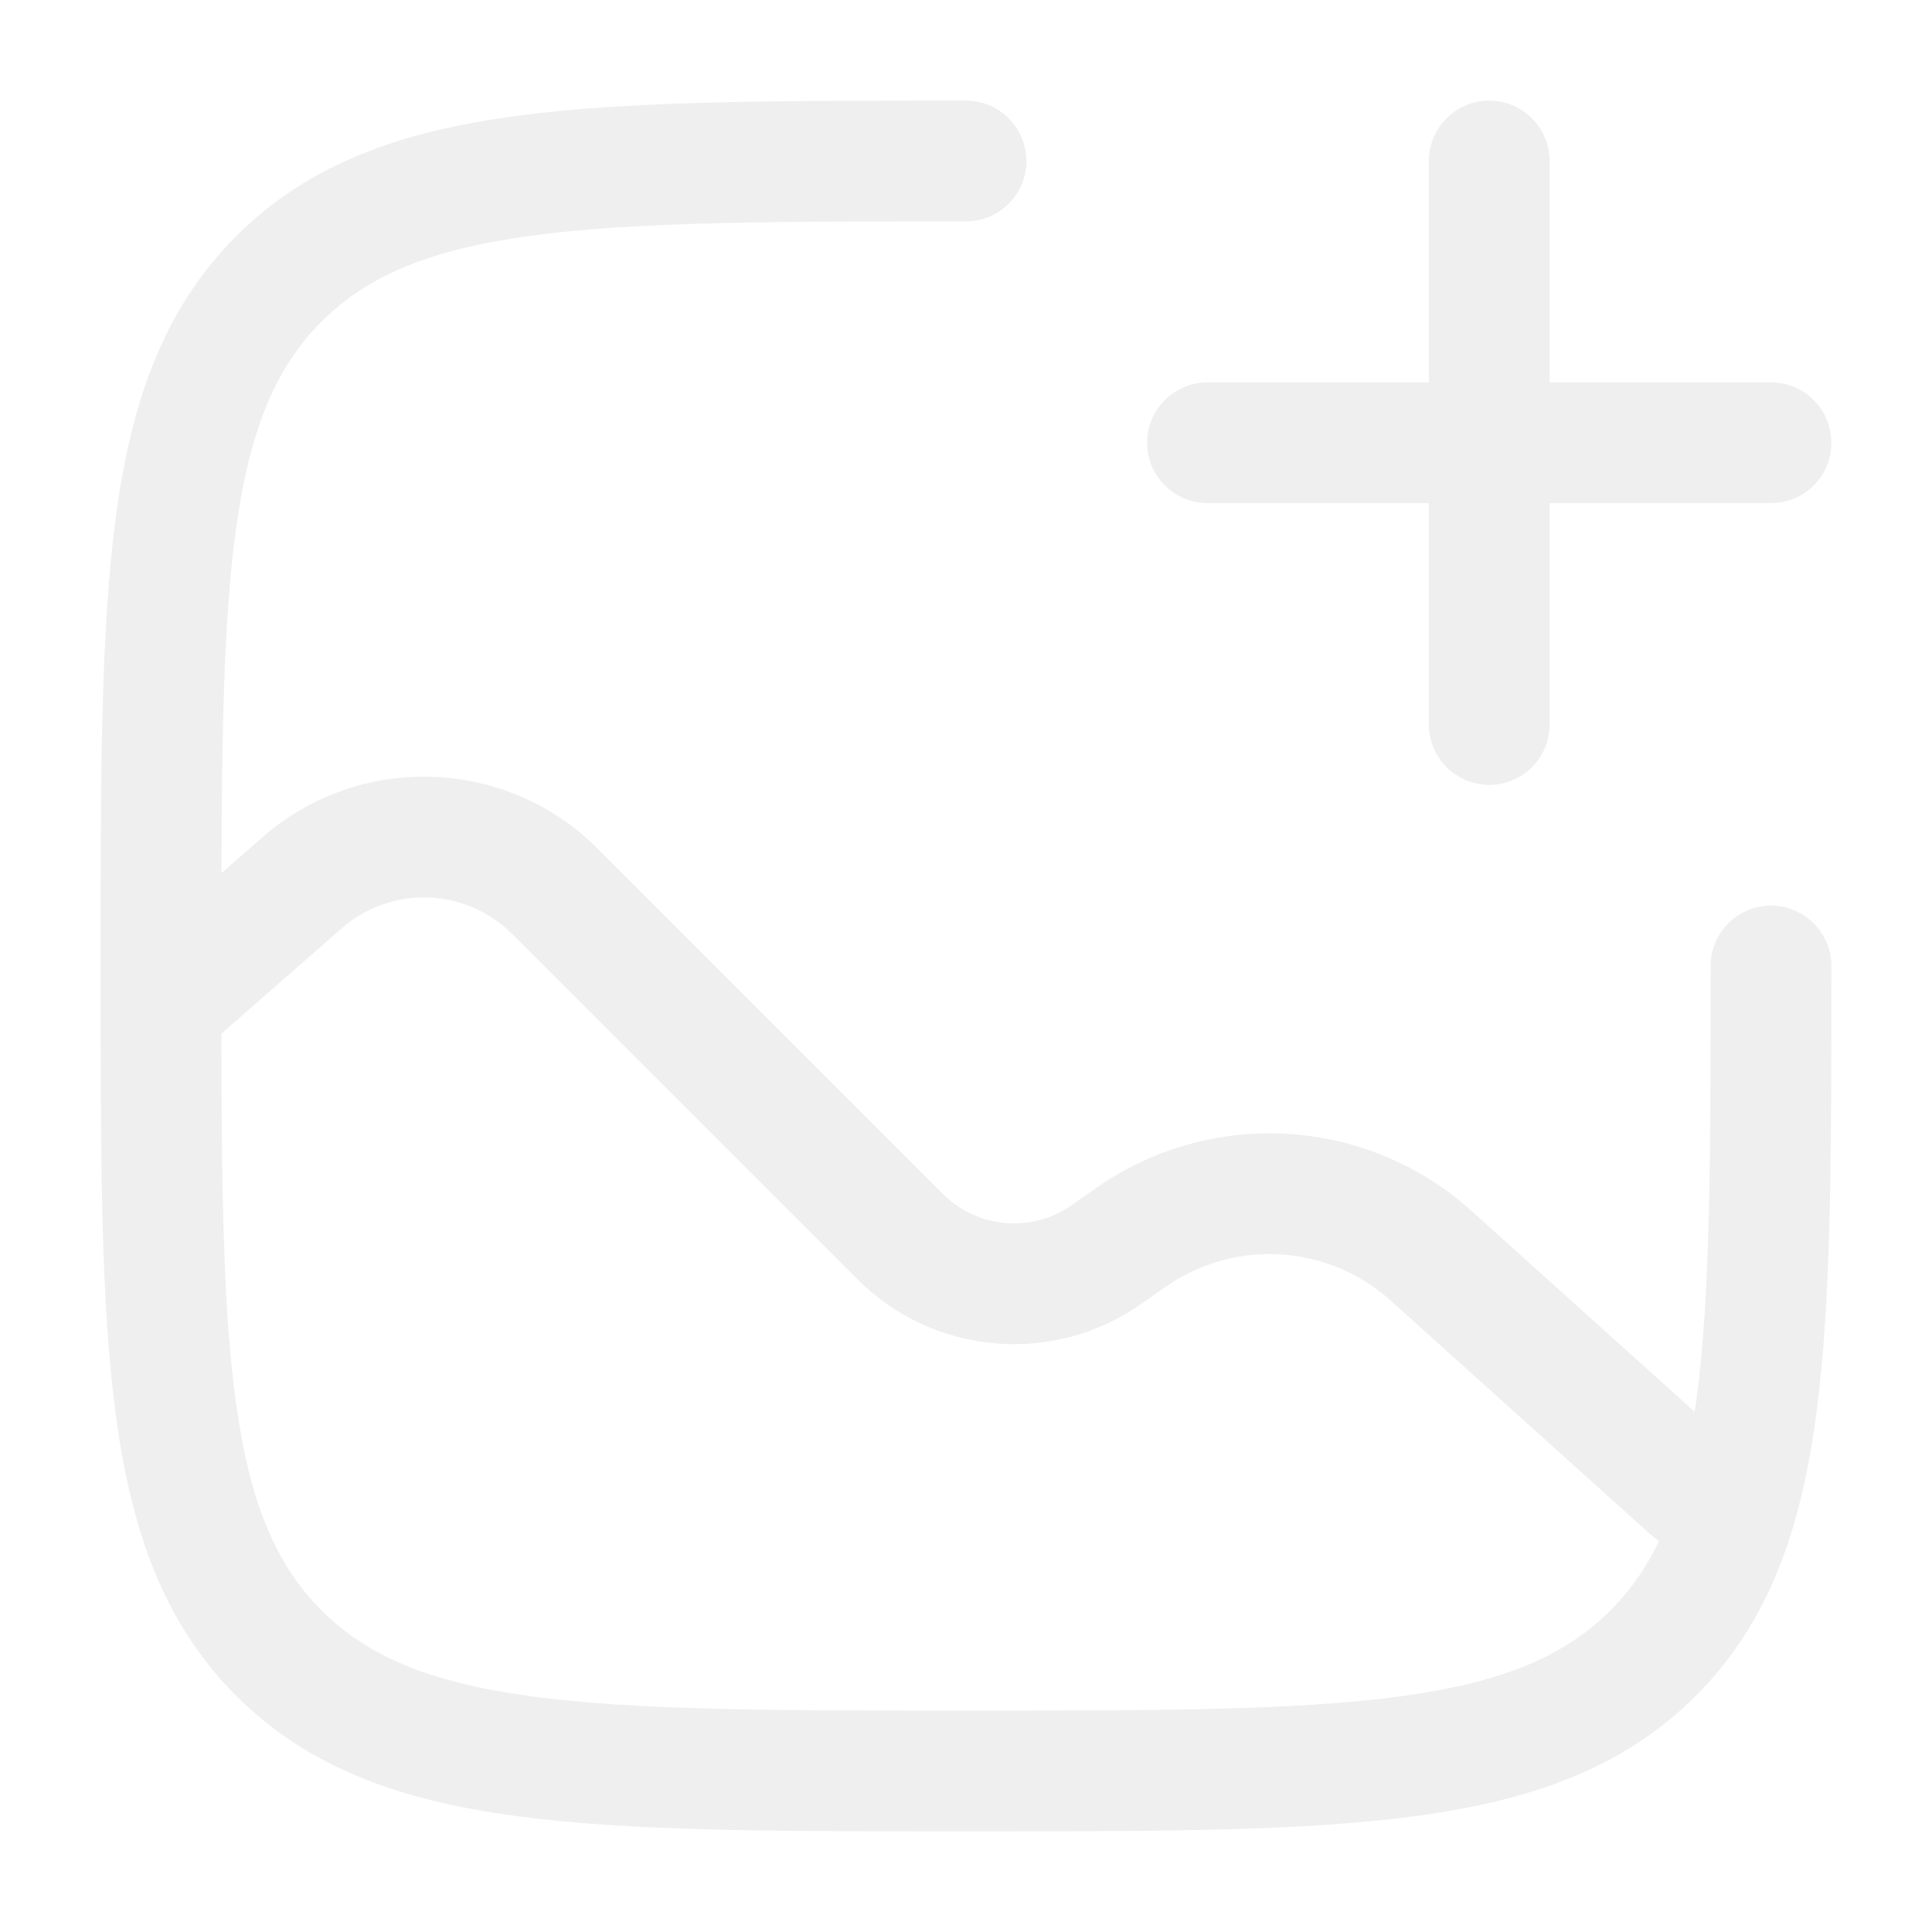
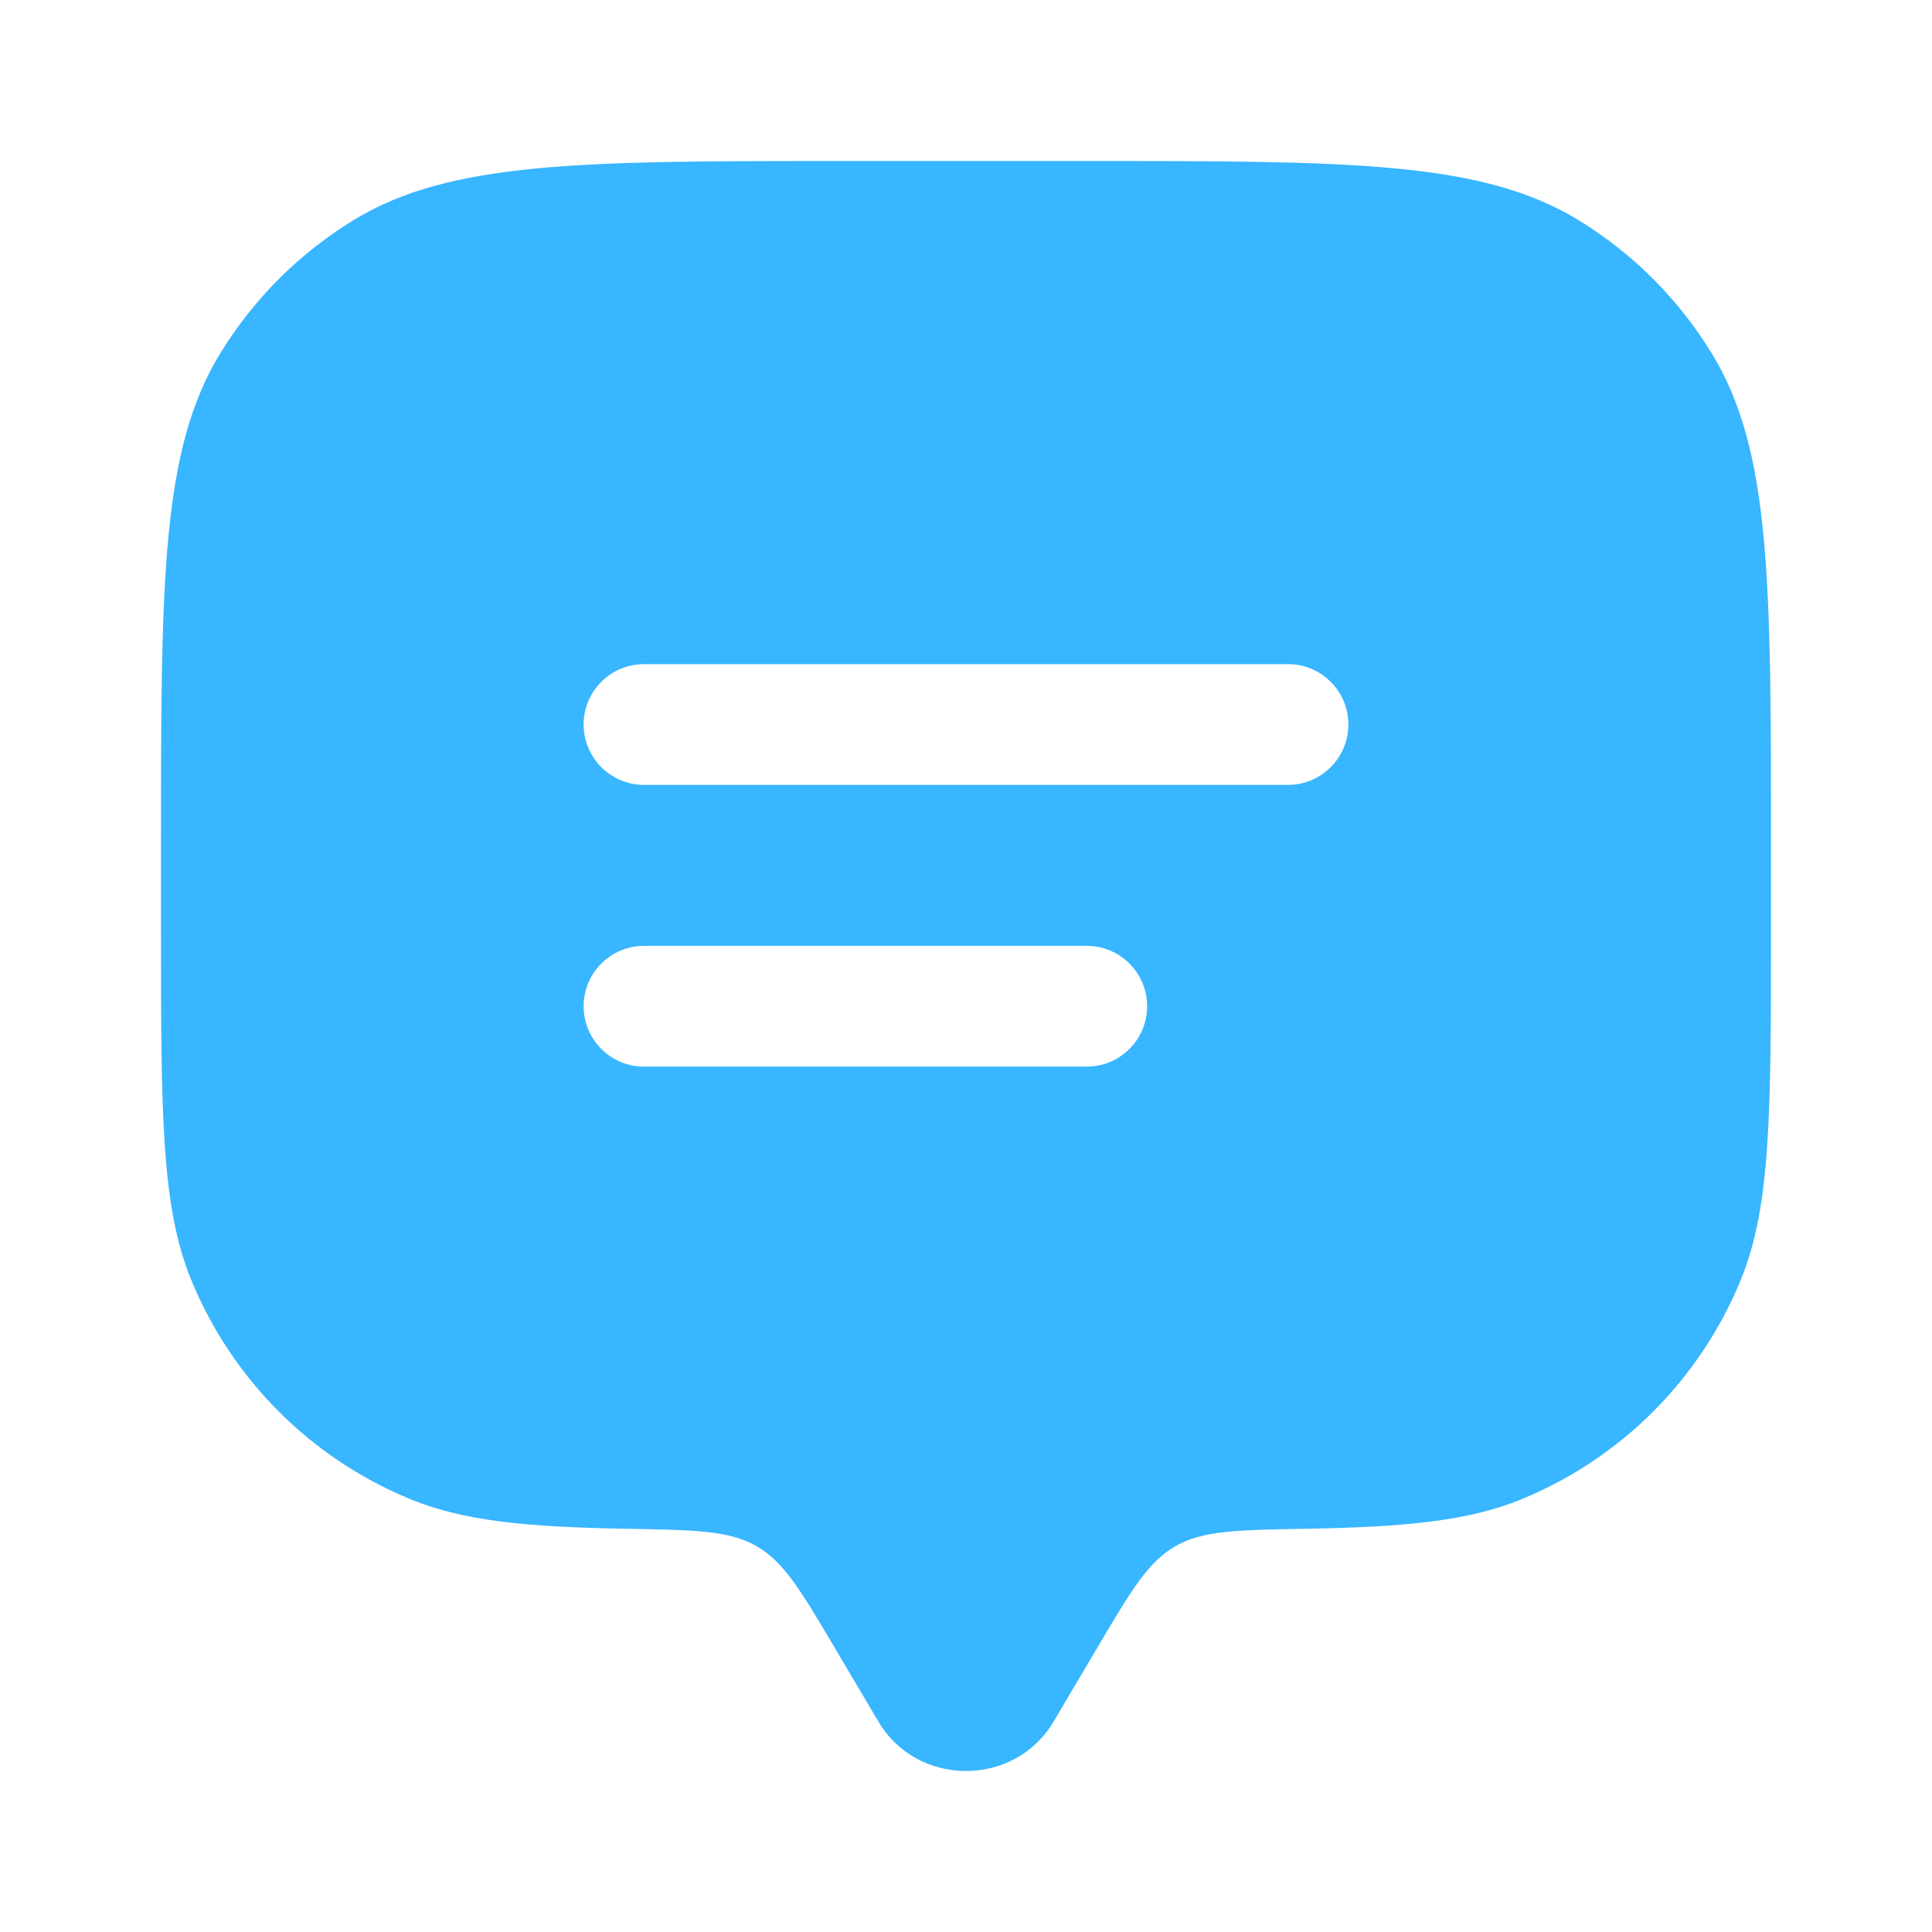
- <svg xmlns="http://www.w3.org/2000/svg" width="24" height="24" viewBox="0 0 24 24" fill="none">
-   <path fill-rule="evenodd" clip-rule="evenodd" d="M18.5 1.25C18.914 1.25 19.25 1.586 19.25 2V4.75H22C22.414 4.75 22.75 5.086 22.75 5.5C22.75 5.914 22.414 6.25 22 6.25H19.25V9C19.25 9.414 18.914 9.75 18.5 9.75C18.086 9.75 17.75 9.414 17.75 9V6.25H15C14.586 6.25 14.25 5.914 14.25 5.5C14.25 5.086 14.586 4.75 15 4.75H17.75V2C17.75 1.586 18.086 1.25 18.5 1.25Z" fill="#EFEFEF" />
-   <path fill-rule="evenodd" clip-rule="evenodd" d="M12 1.25L11.943 1.25C9.634 1.25 7.825 1.25 6.414 1.44C4.969 1.634 3.829 2.039 2.934 2.934C2.039 3.829 1.634 4.969 1.44 6.414C1.25 7.825 1.25 9.634 1.25 11.943V12.057C1.25 14.366 1.25 16.175 1.44 17.586C1.634 19.031 2.039 20.171 2.934 21.066C3.829 21.961 4.969 22.366 6.414 22.56C7.825 22.75 9.634 22.75 11.943 22.75H12.057C14.366 22.75 16.175 22.75 17.586 22.56C19.031 22.366 20.171 21.961 21.066 21.066C21.961 20.171 22.366 19.031 22.56 17.586C22.75 16.175 22.75 14.366 22.75 12.057V12C22.75 11.586 22.414 11.25 22 11.25C21.586 11.25 21.25 11.586 21.25 12C21.25 14.378 21.248 16.086 21.074 17.386C21.067 17.438 21.06 17.488 21.052 17.538L18.278 15.041C16.979 13.872 15.044 13.755 13.613 14.761L13.315 14.97C12.818 15.319 12.142 15.261 11.713 14.831L7.423 10.541C6.287 9.406 4.466 9.345 3.258 10.403L2.751 10.846C2.756 9.054 2.781 7.693 2.926 6.614C3.098 5.335 3.425 4.564 3.995 3.995C4.564 3.425 5.335 3.098 6.614 2.926C7.914 2.752 9.622 2.75 12 2.75C12.414 2.75 12.75 2.414 12.75 2C12.75 1.586 12.414 1.25 12 1.25ZM2.926 17.386C3.098 18.665 3.425 19.436 3.995 20.005C4.564 20.575 5.335 20.902 6.614 21.074C7.914 21.248 9.622 21.25 12 21.25C14.378 21.25 16.086 21.248 17.386 21.074C18.665 20.902 19.436 20.575 20.005 20.005C20.249 19.762 20.448 19.481 20.61 19.14C20.571 19.117 20.533 19.089 20.498 19.057L17.275 16.156C16.495 15.454 15.334 15.385 14.476 15.988L14.178 16.197C13.084 16.966 11.597 16.837 10.652 15.892L6.362 11.602C5.785 11.025 4.86 10.994 4.245 11.532L2.75 12.84C2.753 14.788 2.773 16.245 2.926 17.386Z" fill="#EFEFEF" />
+ <svg xmlns="http://www.w3.org/2000/svg" width="800px" height="800px" viewBox="0 0 24 24" fill="none">
+   <g id="SVGRepo_bgCarrier" stroke-width="0" />
+   <g id="SVGRepo_tracerCarrier" stroke-linecap="round" stroke-linejoin="round" />
+   <g id="SVGRepo_iconCarrier">
+     <path fill-rule="evenodd" clip-rule="evenodd" d="M13.629 20.472L13.087 21.388C12.604 22.204 11.396 22.204 10.913 21.388L10.371 20.472C9.951 19.761 9.74 19.406 9.403 19.21C9.065 19.013 8.64 19.006 7.79 18.991C6.534 18.97 5.747 18.893 5.087 18.619C3.861 18.112 2.888 17.139 2.381 15.913C2 14.995 2 13.83 2 11.5V10.5C2 7.227 2 5.59 2.737 4.388C3.149 3.715 3.715 3.149 4.388 2.737C5.59 2 7.227 2 10.5 2H13.5C16.773 2 18.41 2 19.613 2.737C20.285 3.149 20.851 3.715 21.263 4.388C22 5.59 22 7.227 22 10.5V11.5C22 13.83 22 14.995 21.619 15.913C21.112 17.139 20.139 18.112 18.913 18.619C18.253 18.893 17.466 18.97 16.21 18.991C15.36 19.006 14.935 19.013 14.597 19.21C14.259 19.406 14.049 19.761 13.629 20.472ZM8 11.75C7.586 11.75 7.25 12.086 7.25 12.5C7.25 12.914 7.586 13.25 8 13.25H13.5C13.914 13.25 14.25 12.914 14.25 12.5C14.25 12.086 13.914 11.75 13.5 11.75H8ZM7.25 9C7.25 8.586 7.586 8.25 8 8.25H16C16.414 8.25 16.75 8.586 16.75 9C16.75 9.414 16.414 9.75 16 9.75H8C7.586 9.75 7.25 9.414 7.25 9Z" fill="#38B6FF" />
+   </g>
</svg>
